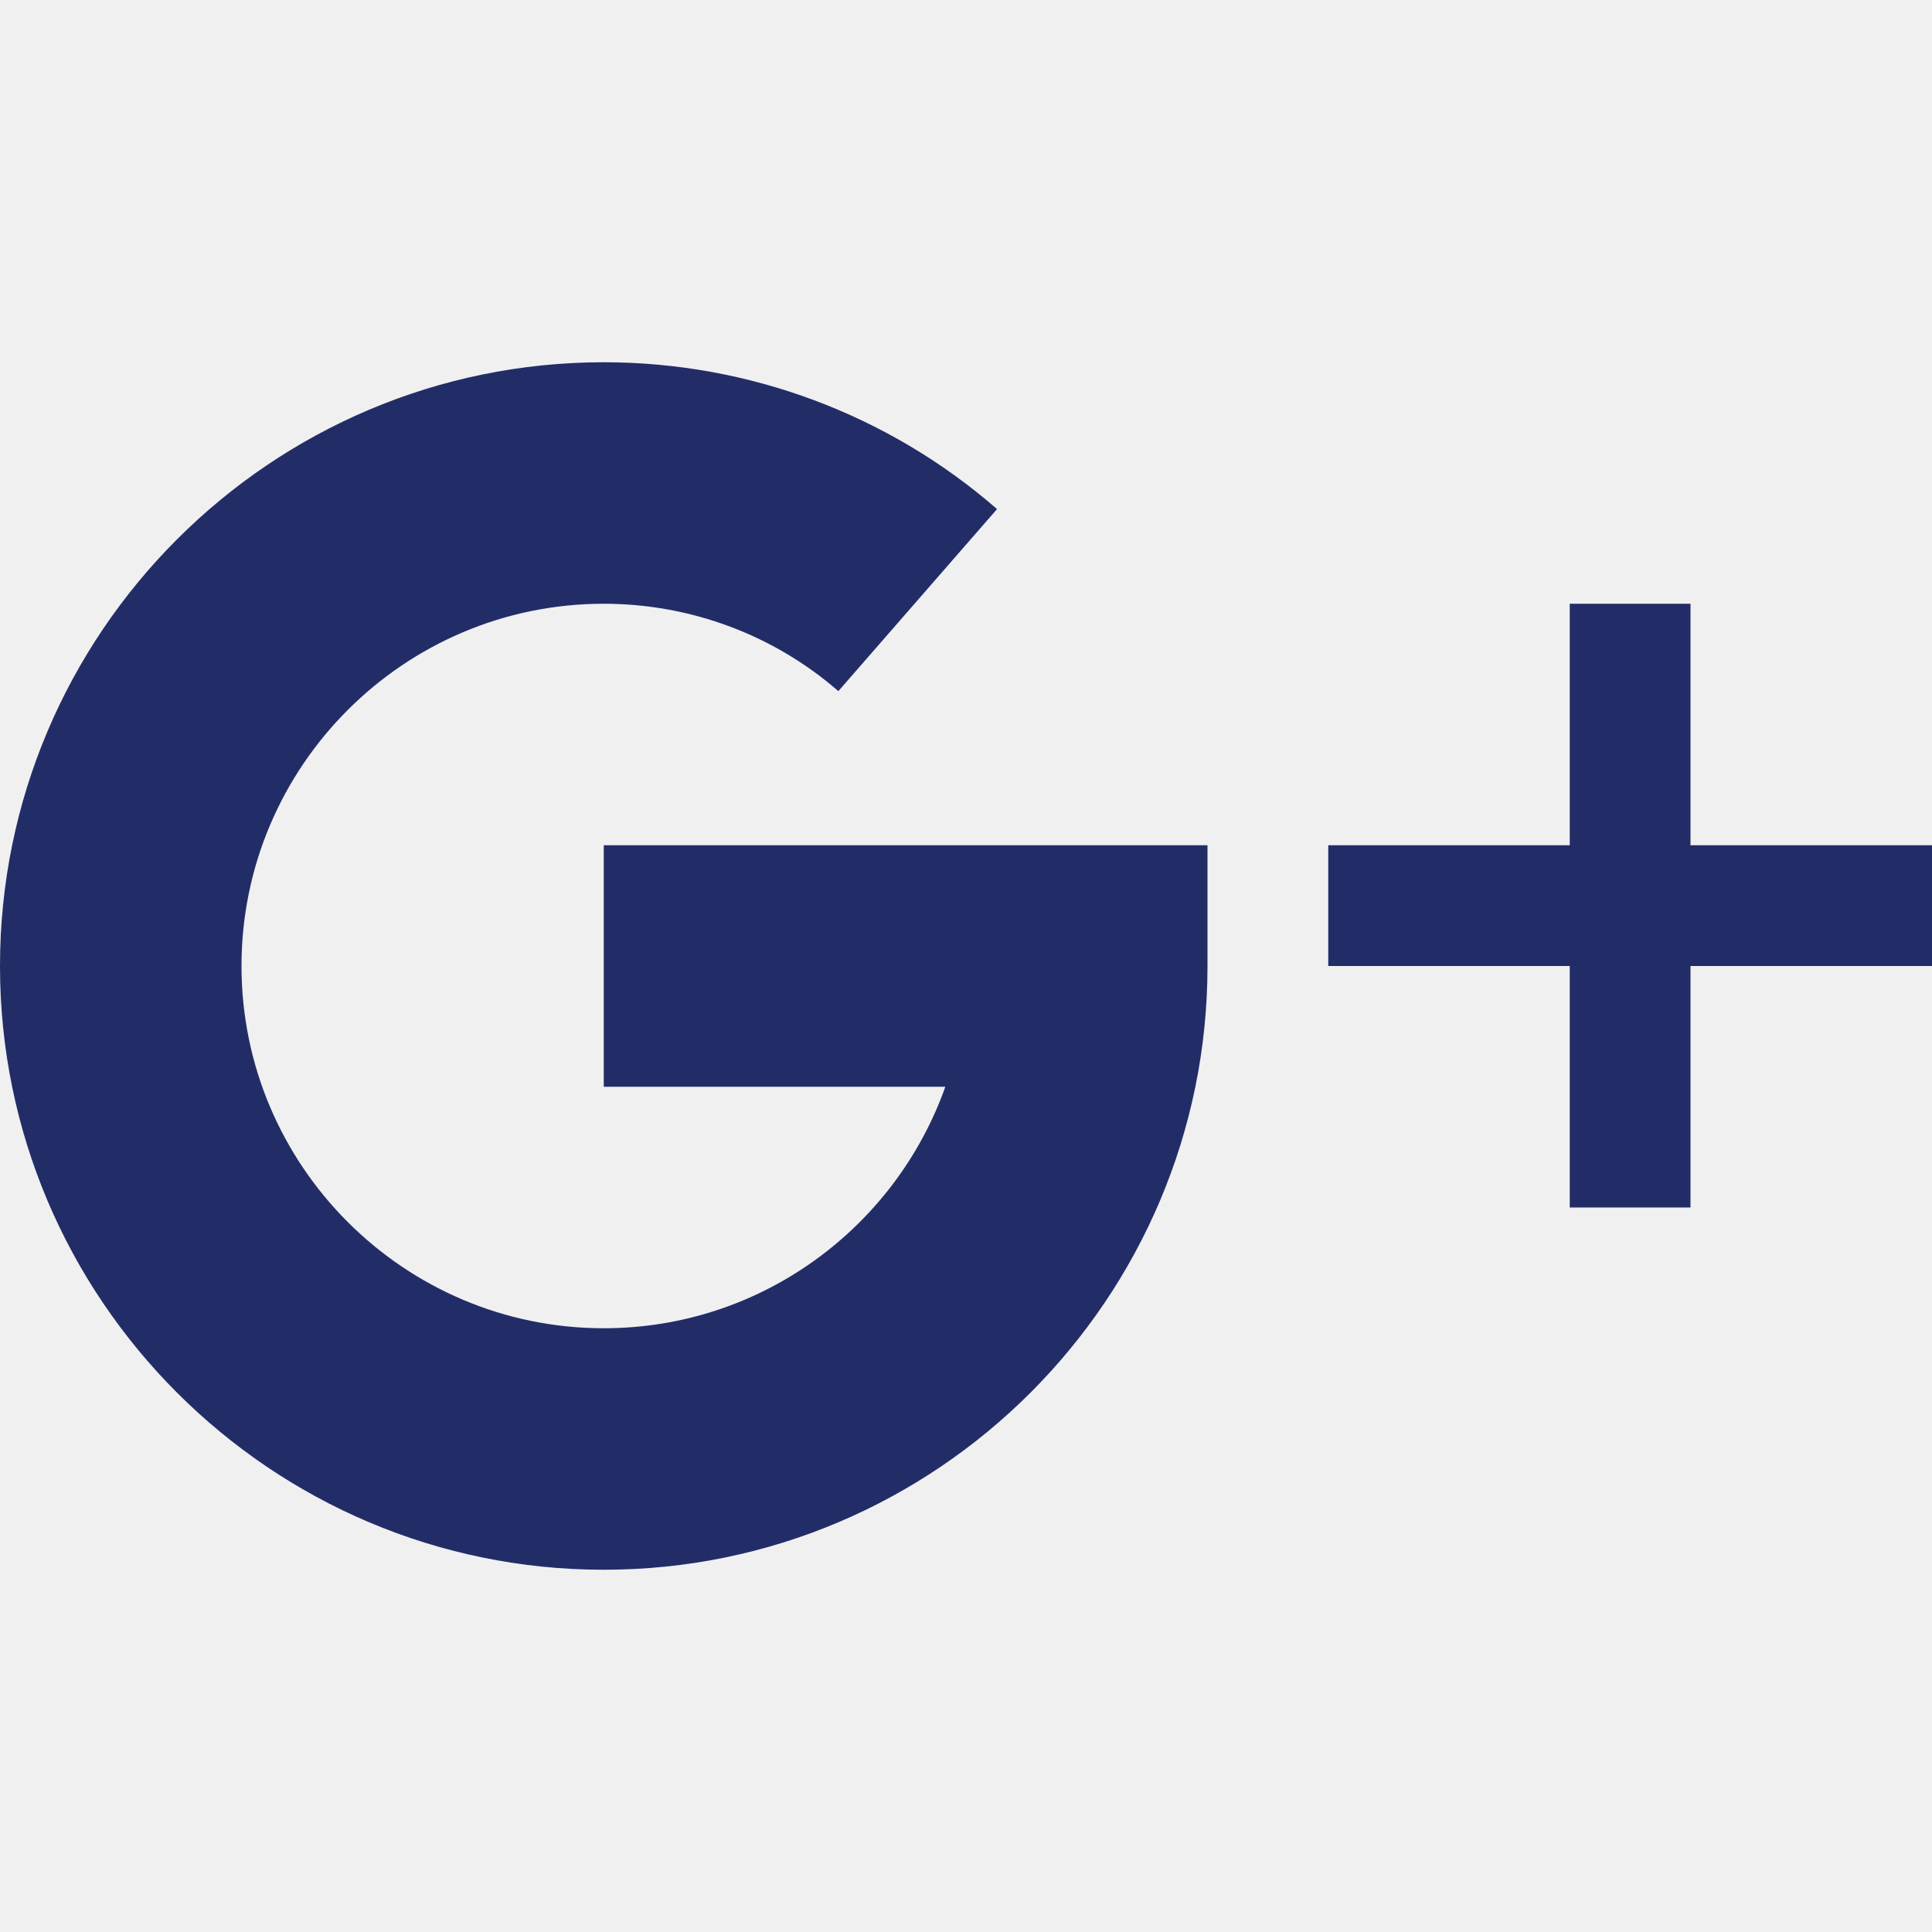
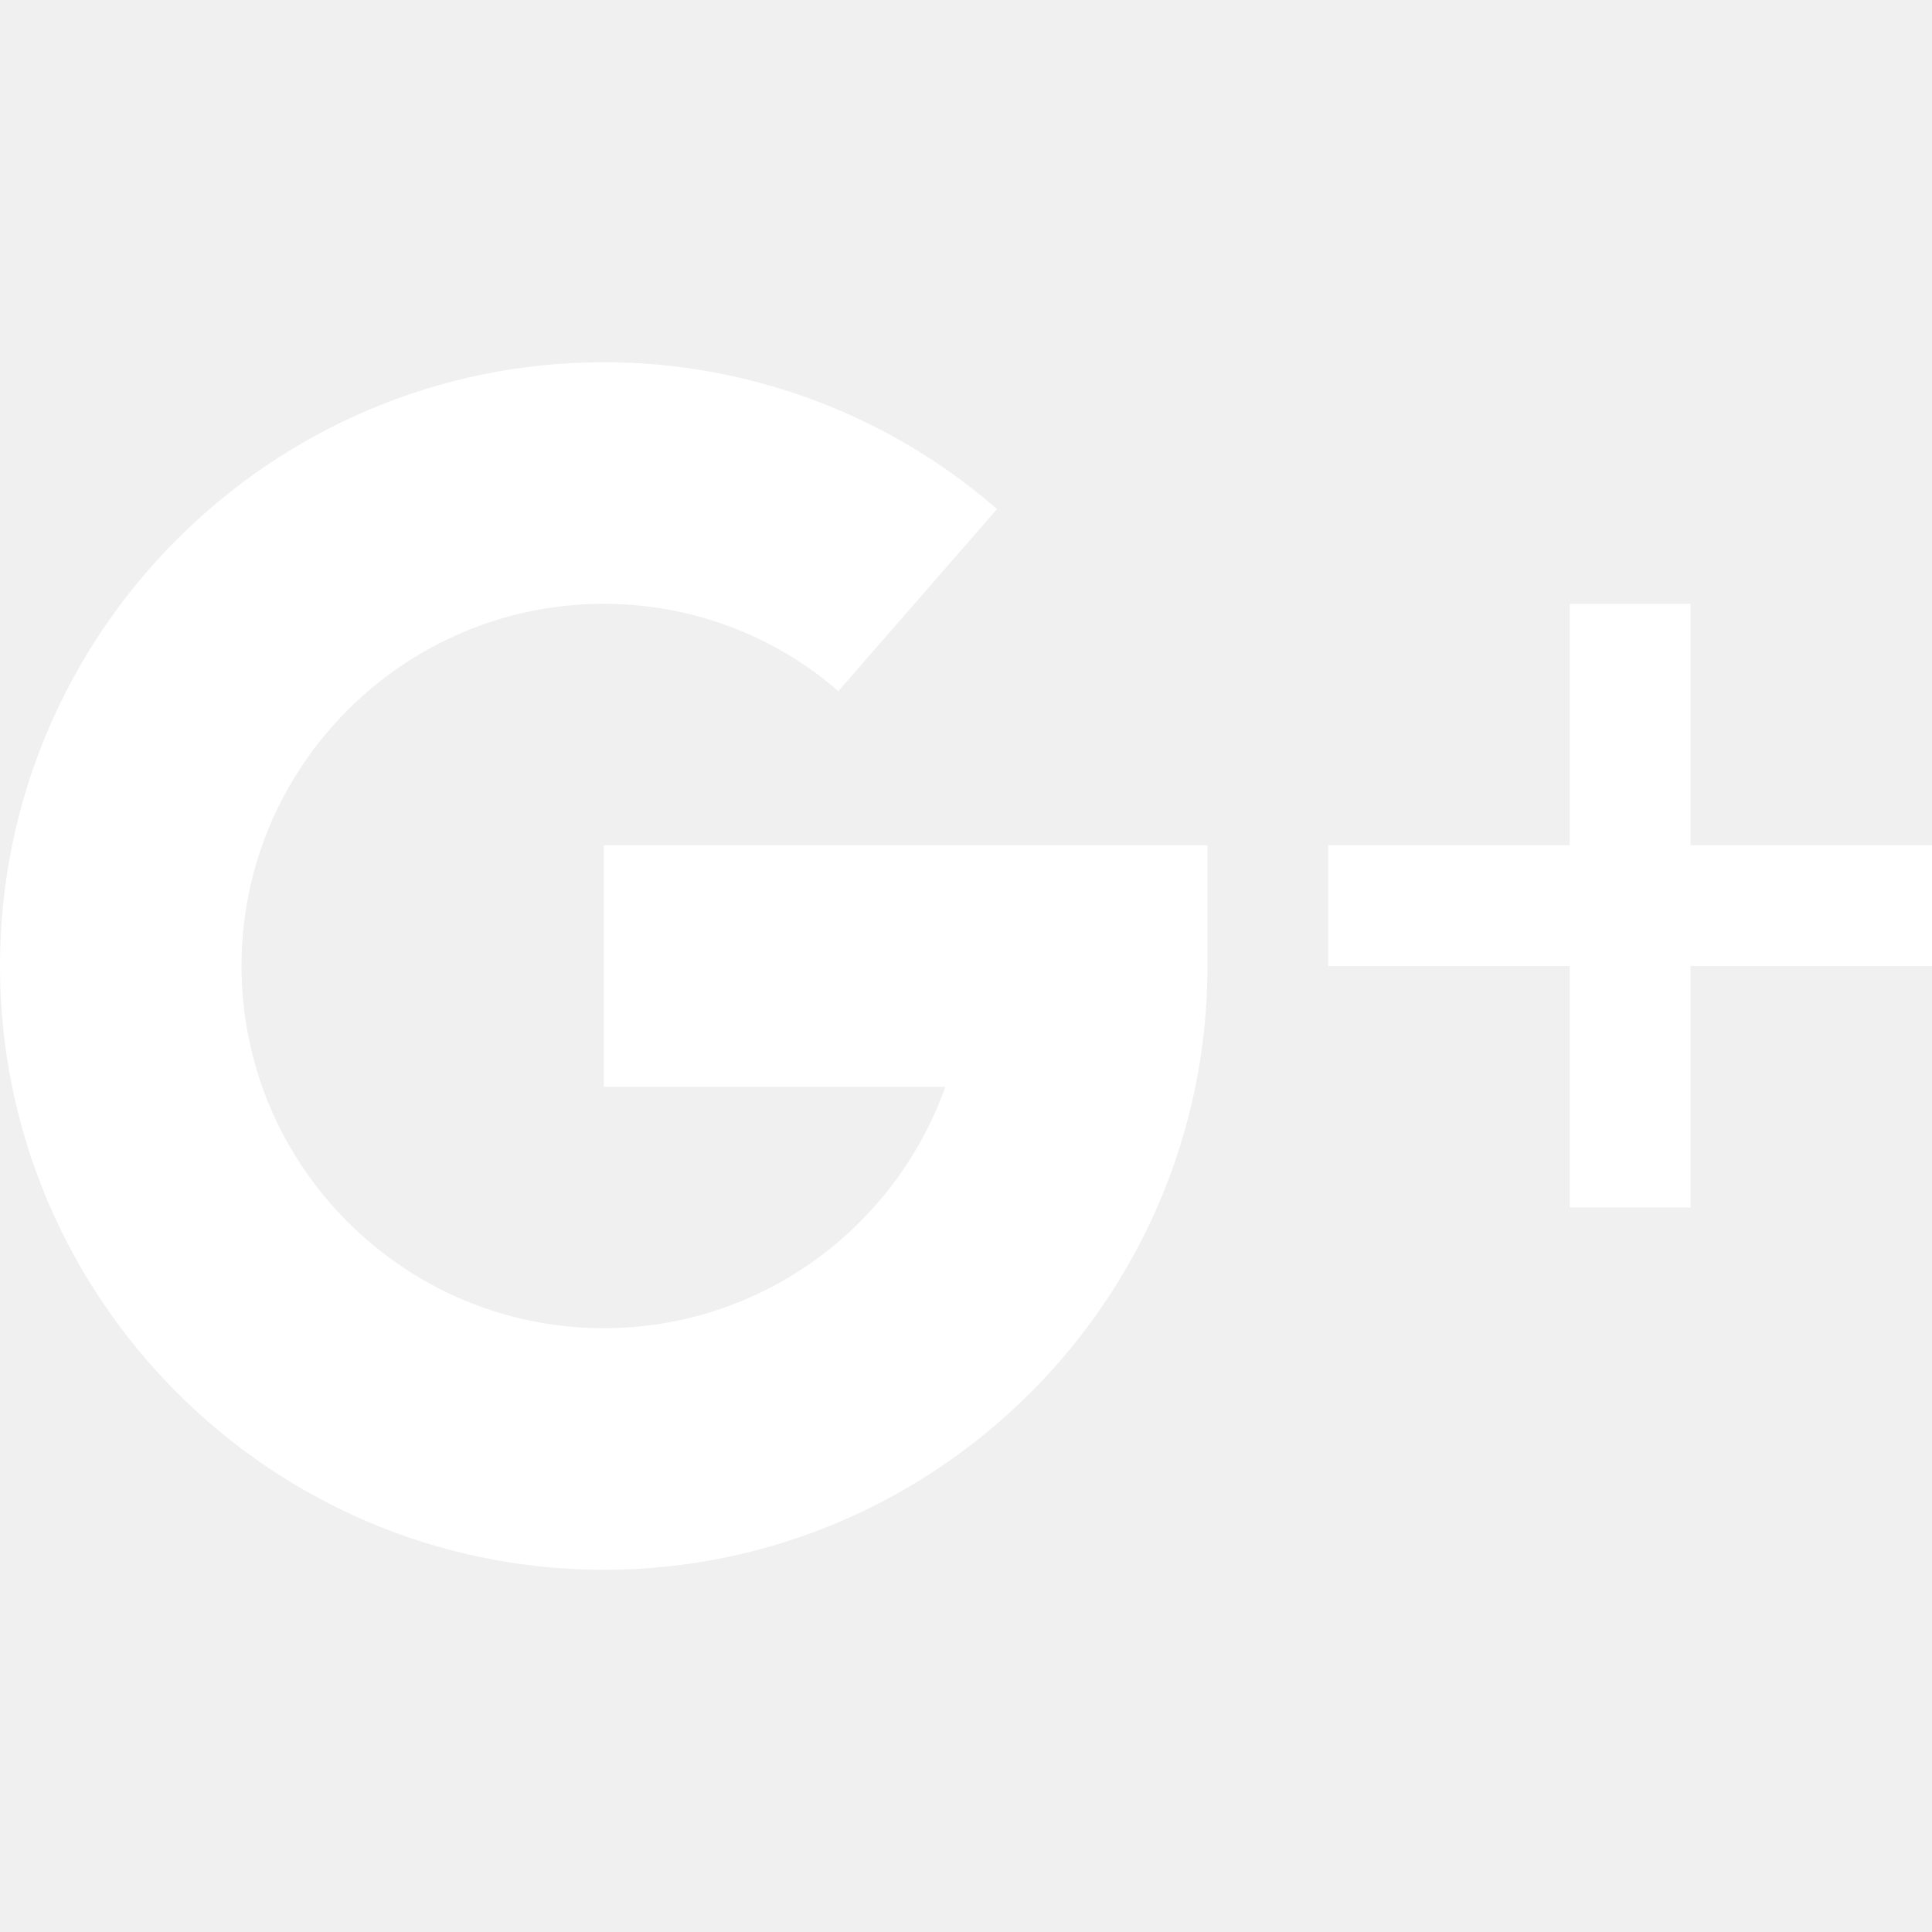
- <svg xmlns="http://www.w3.org/2000/svg" width="30" height="30" viewBox="0 0 30 30" fill="none">
-   <path d="M26.25 13.125V9.375H24.375V13.125H20.625V15H24.375V18.75H26.25V15H30V13.125H26.25Z" fill="#222D68" />
-   <path d="M9.375 13.125V16.875H14.679C13.905 19.058 11.82 20.625 9.375 20.625C6.274 20.625 3.75 18.101 3.75 15C3.75 11.899 6.274 9.375 9.375 9.375C10.719 9.375 12.013 9.857 13.018 10.732L15.482 7.905C13.794 6.435 11.627 5.625 9.375 5.625C4.206 5.625 0 9.831 0 15C0 20.169 4.206 24.375 9.375 24.375C14.544 24.375 18.75 20.169 18.75 15V13.125H9.375Z" fill="#222D68" />
+ <svg xmlns="http://www.w3.org/2000/svg" width="27" height="27" viewBox="0 0 27 27" fill="none">
+   <path d="M23.625 11.812V8.438H21.938V11.812H18.562V13.5H21.938V16.875H23.625V13.5H27V11.812H23.625Z" fill="white" />
+   <path d="M8.438 11.812V15.188H13.211C12.514 17.152 10.638 18.562 8.438 18.562C5.646 18.562 3.375 16.291 3.375 13.5C3.375 10.709 5.646 8.438 8.438 8.438C9.647 8.438 10.812 8.871 11.716 9.659L13.934 7.114C12.415 5.792 10.464 5.062 8.438 5.062C3.785 5.062 0 8.848 0 13.5C0 18.152 3.785 21.938 8.438 21.938C13.09 21.938 16.875 18.152 16.875 13.5V11.812H8.438Z" fill="white" />
</svg>
